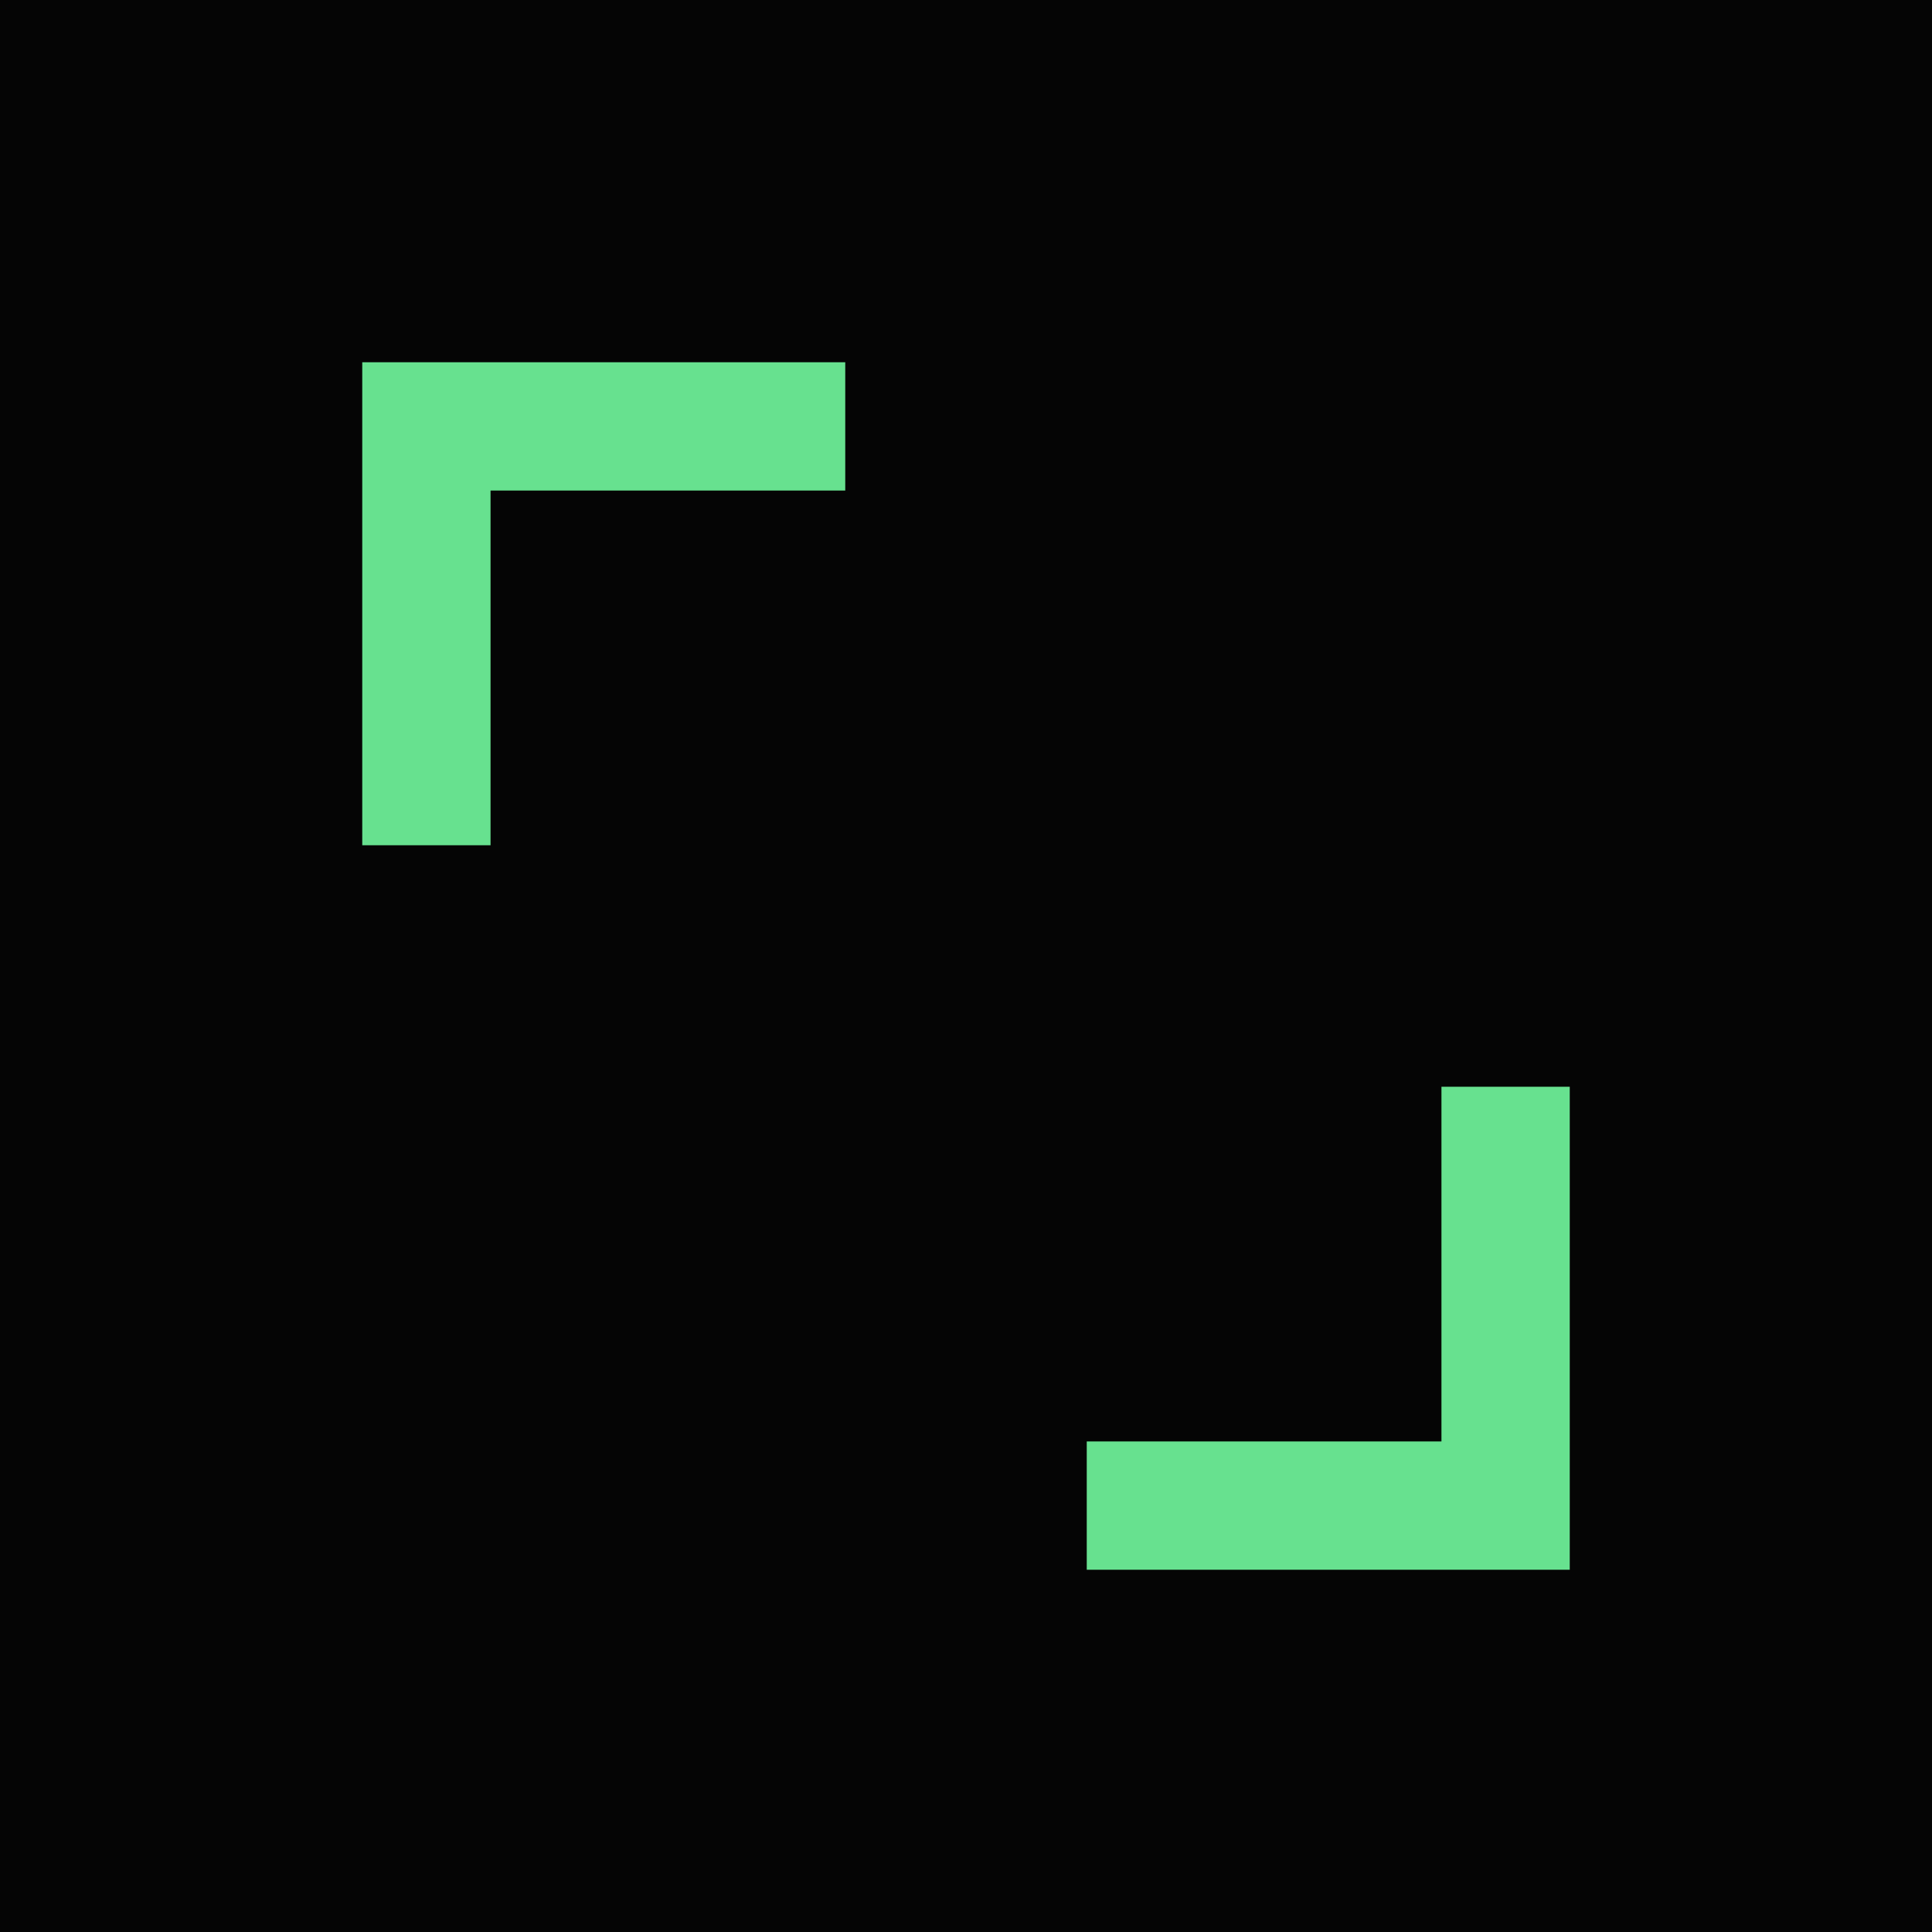
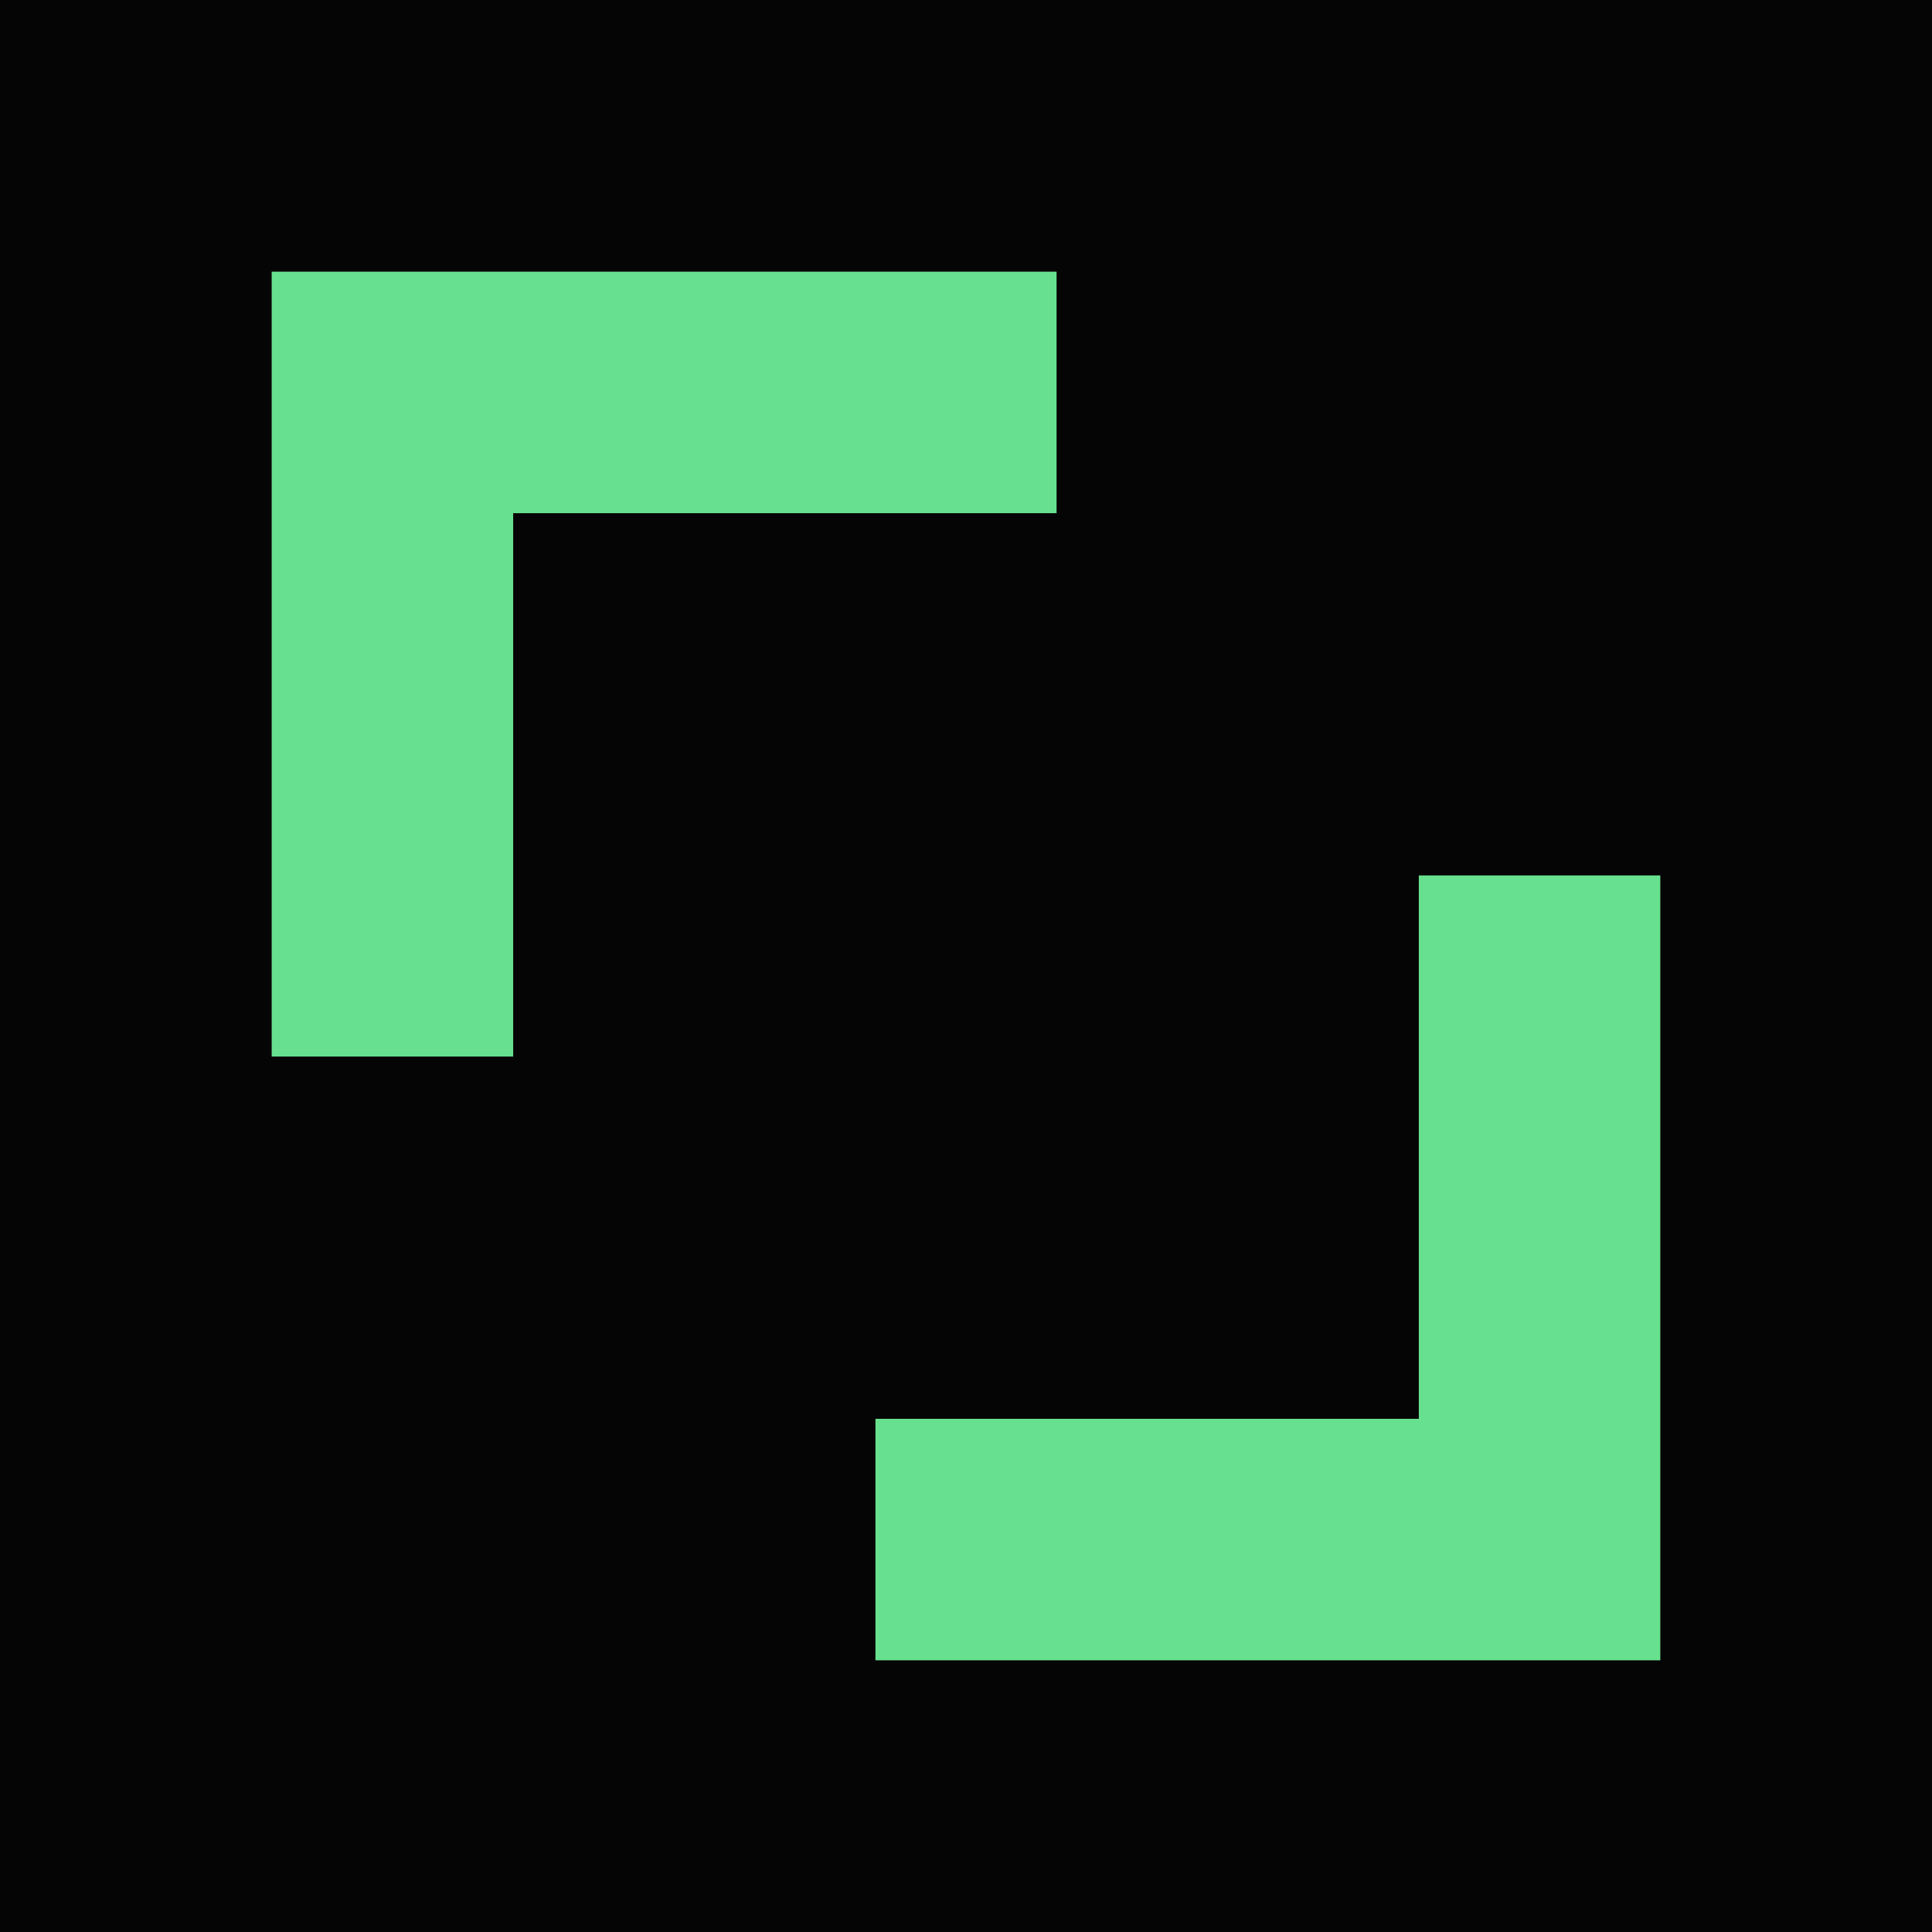
<svg xmlns="http://www.w3.org/2000/svg" viewBox="0 0 512 512">
  <rect width="512" height="512" fill="#050505" />
-   <path fill="#67e18f" d="M96 96h128v34H130v94H96zM416 416H288v-34h94V288h34z" />
+   <path fill="#67e18f" d="M72 72h208v64H136v144H72zM440 440h-208v-64h144v-144h64z" />
</svg>
